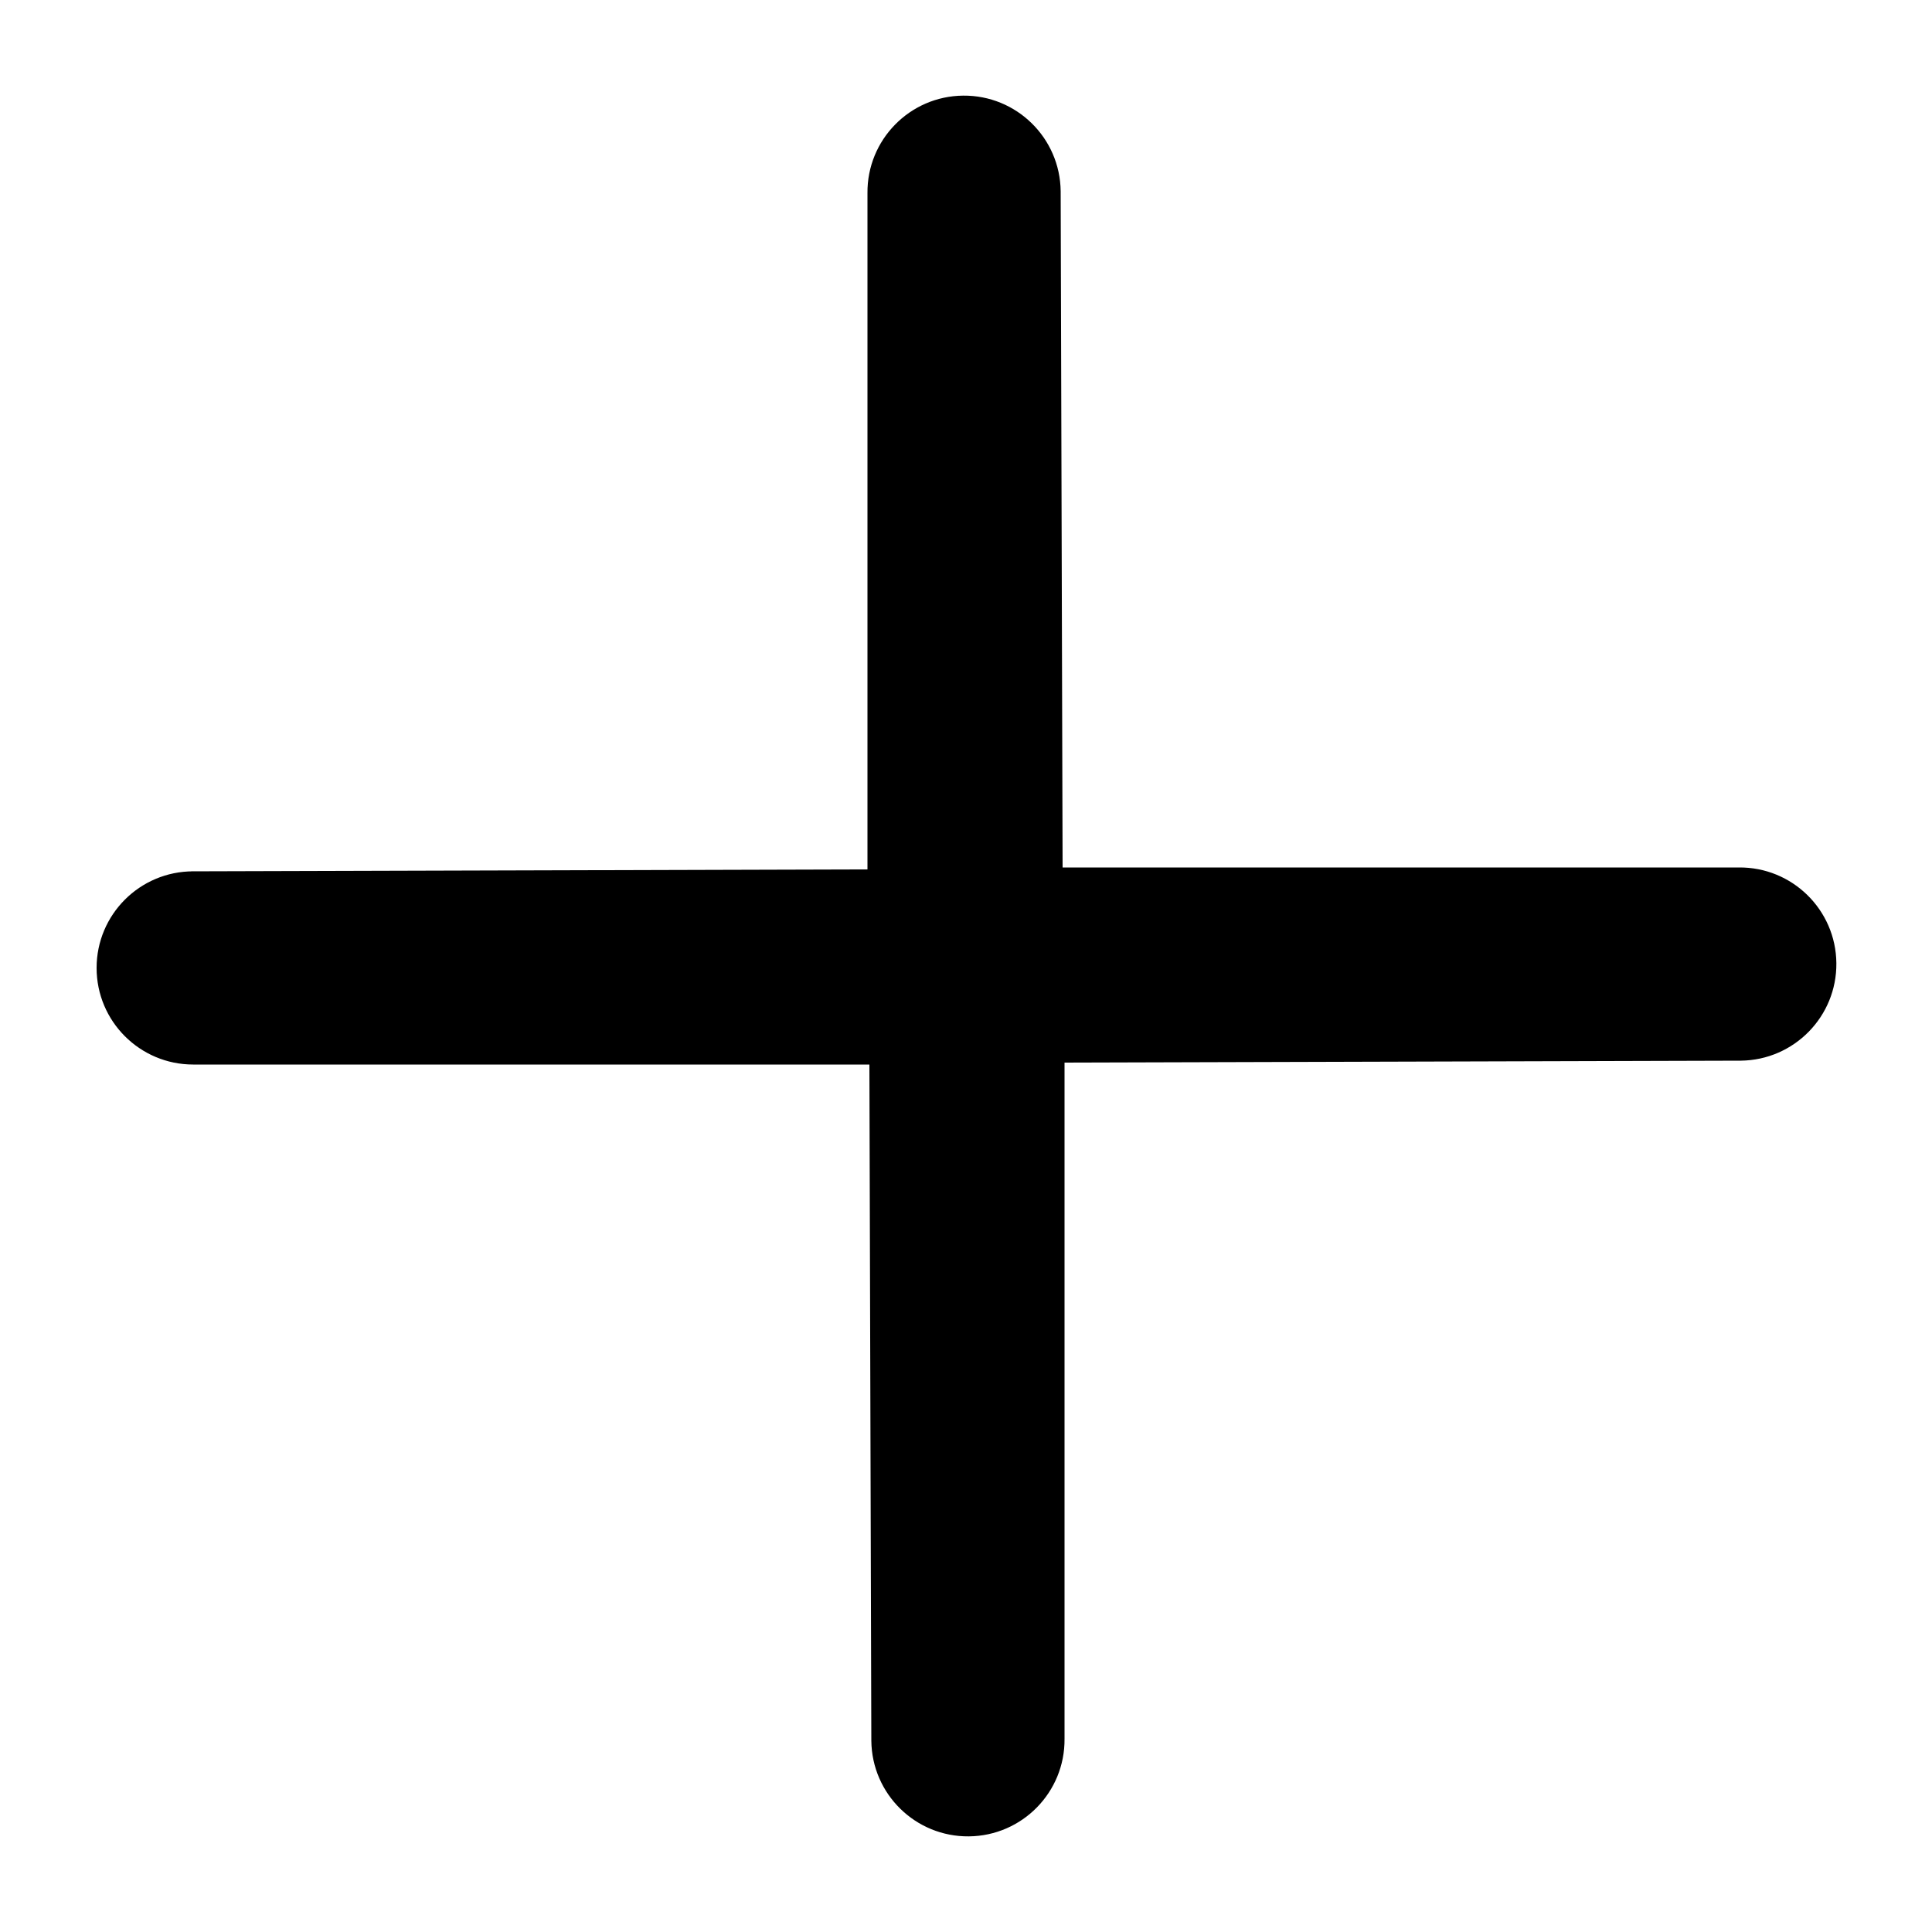
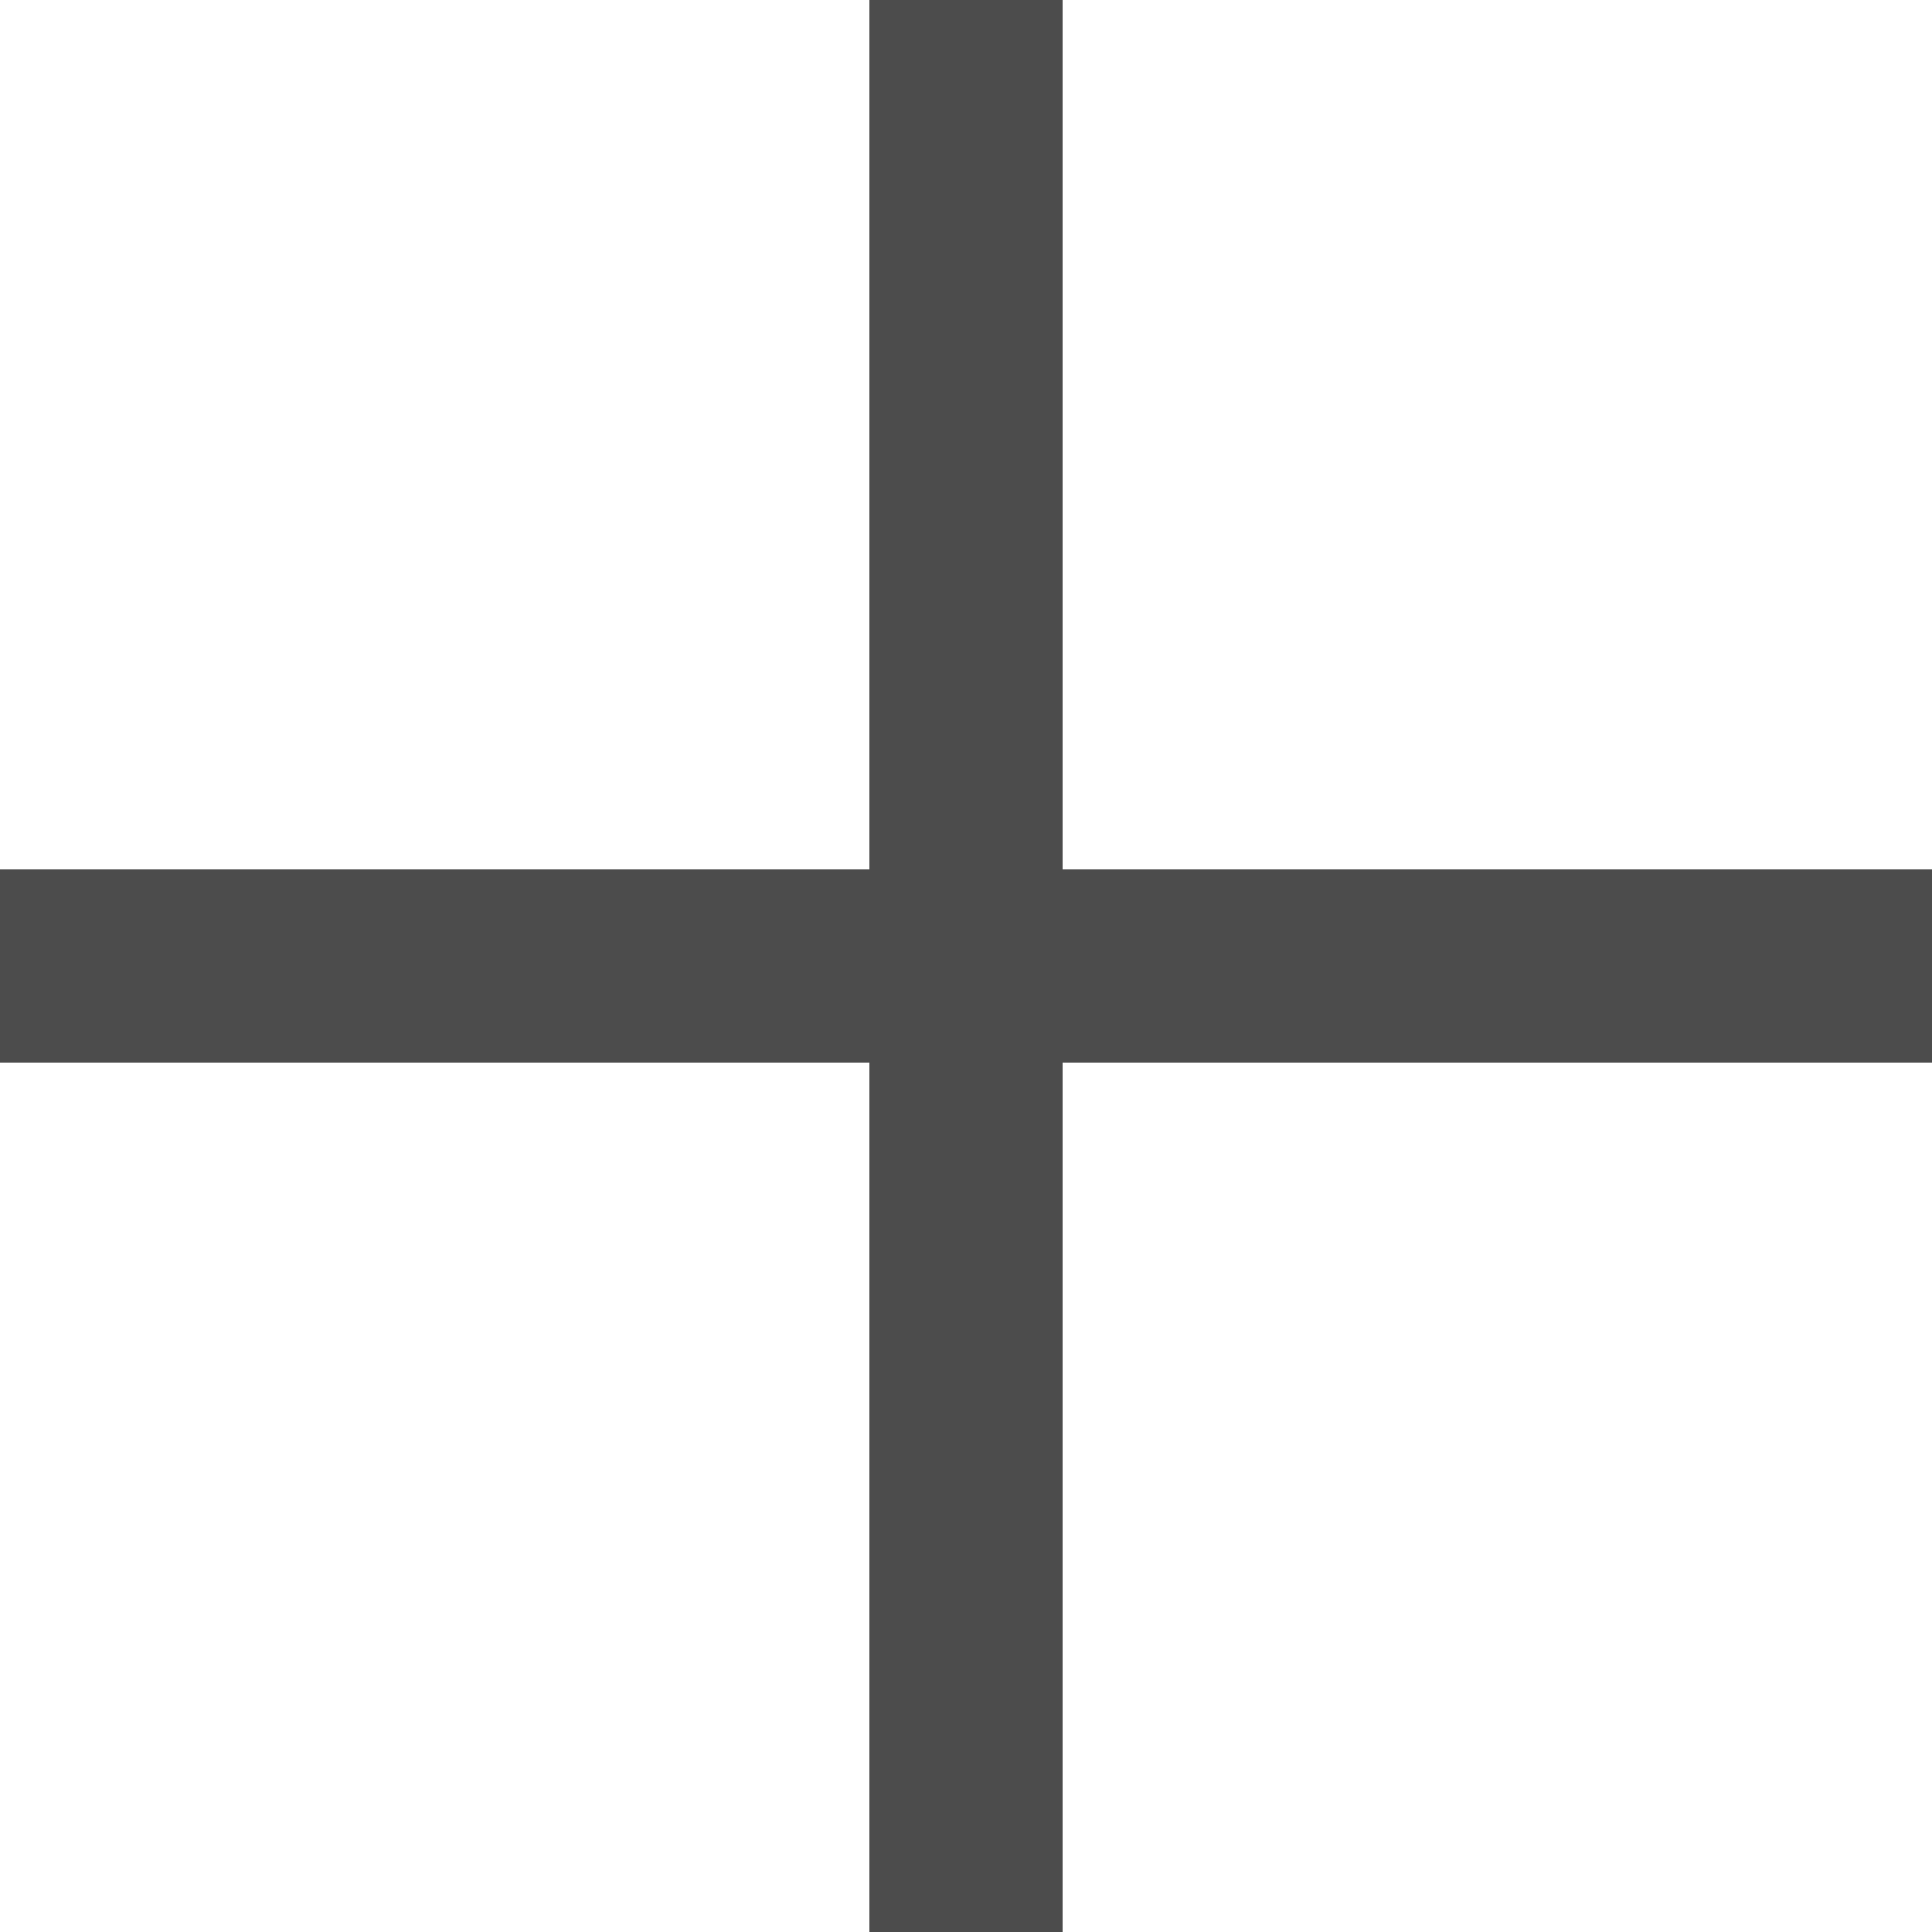
- <svg xmlns="http://www.w3.org/2000/svg" fill="none" class="icon icon-plus" viewBox="0 0 10 10">
-   <path fill="currentColor" fill-rule="evenodd" d="M1 4.51a.5.5 0 0 0 0 1h3.5l.01 3.5a.5.5 0 0 0 1-.01V5.5l3.5-.01a.5.5 0 0 0-.01-1H5.5L5.49.99a.5.5 0 0 0-1 .01v3.5l-3.5.01z" clip-rule="evenodd" />
+ <svg xmlns="http://www.w3.org/2000/svg" width="10" height="10" viewBox="0 0 10 10" fill="none">
+   <g opacity="0.7">
+     <path d="M5 0V10" stroke="black" />
+     <path d="M10 5L-4.17233e-07 5" stroke="black" />
+   </g>
</svg>
